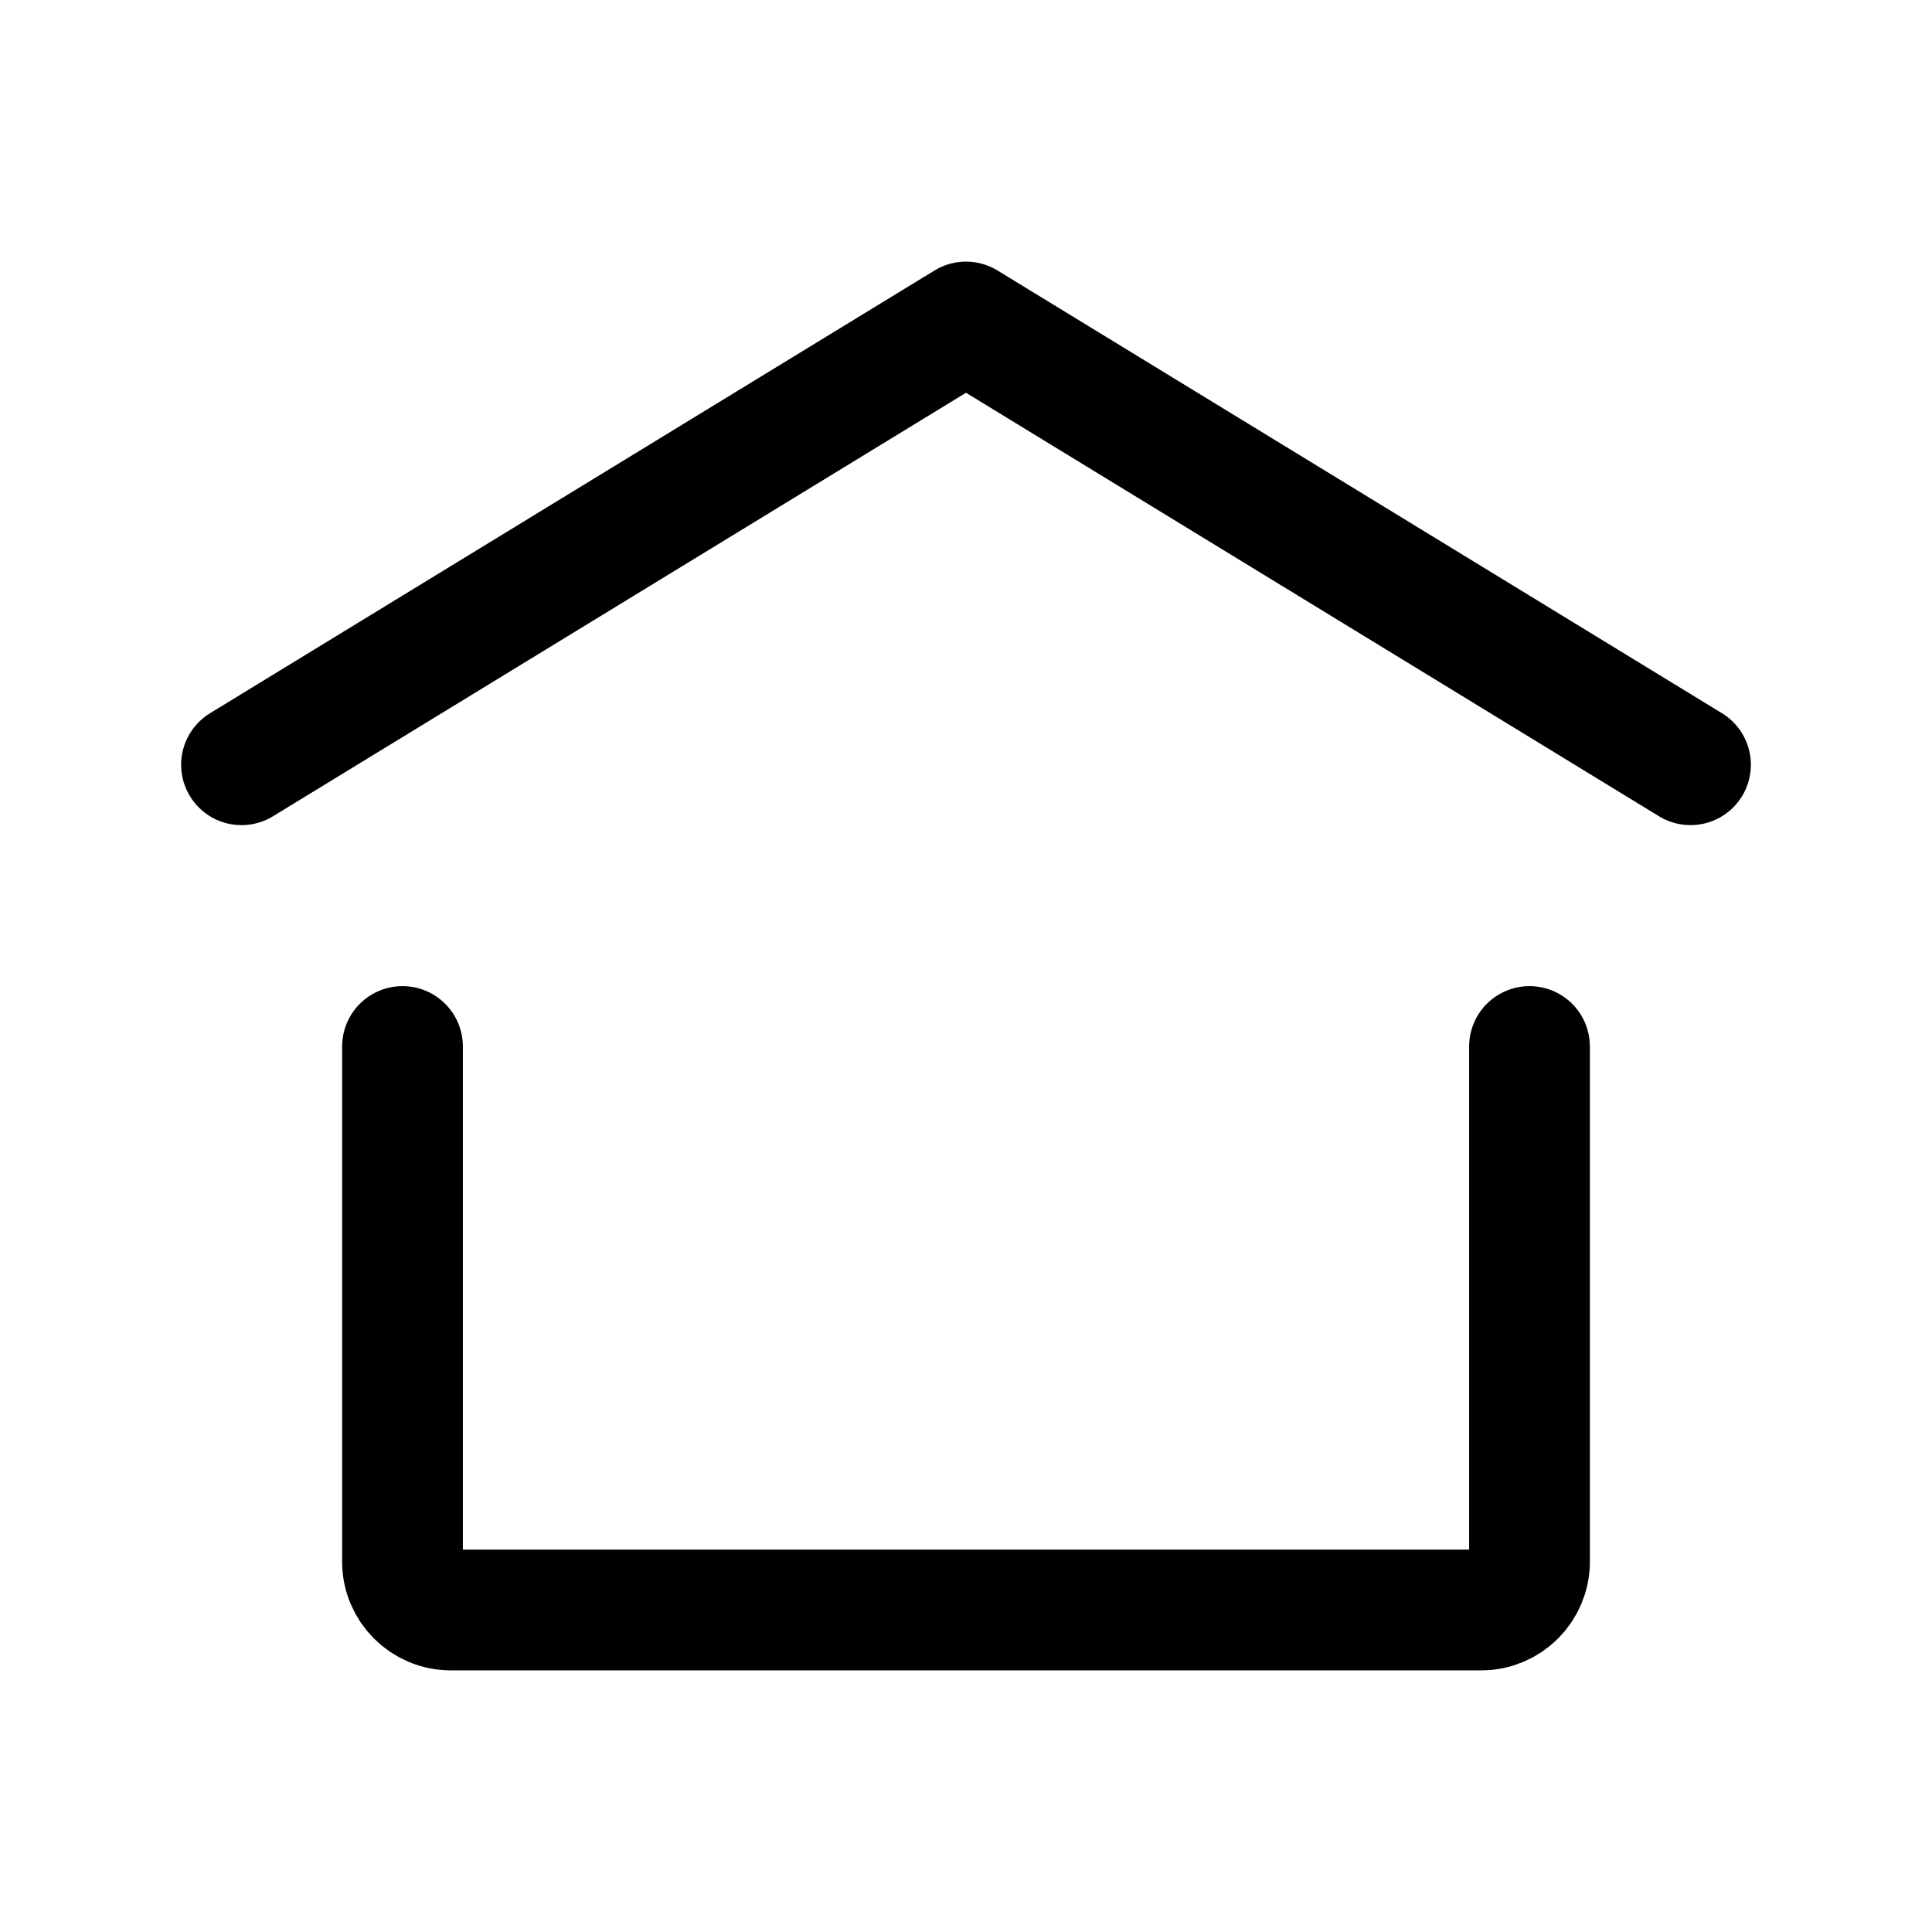
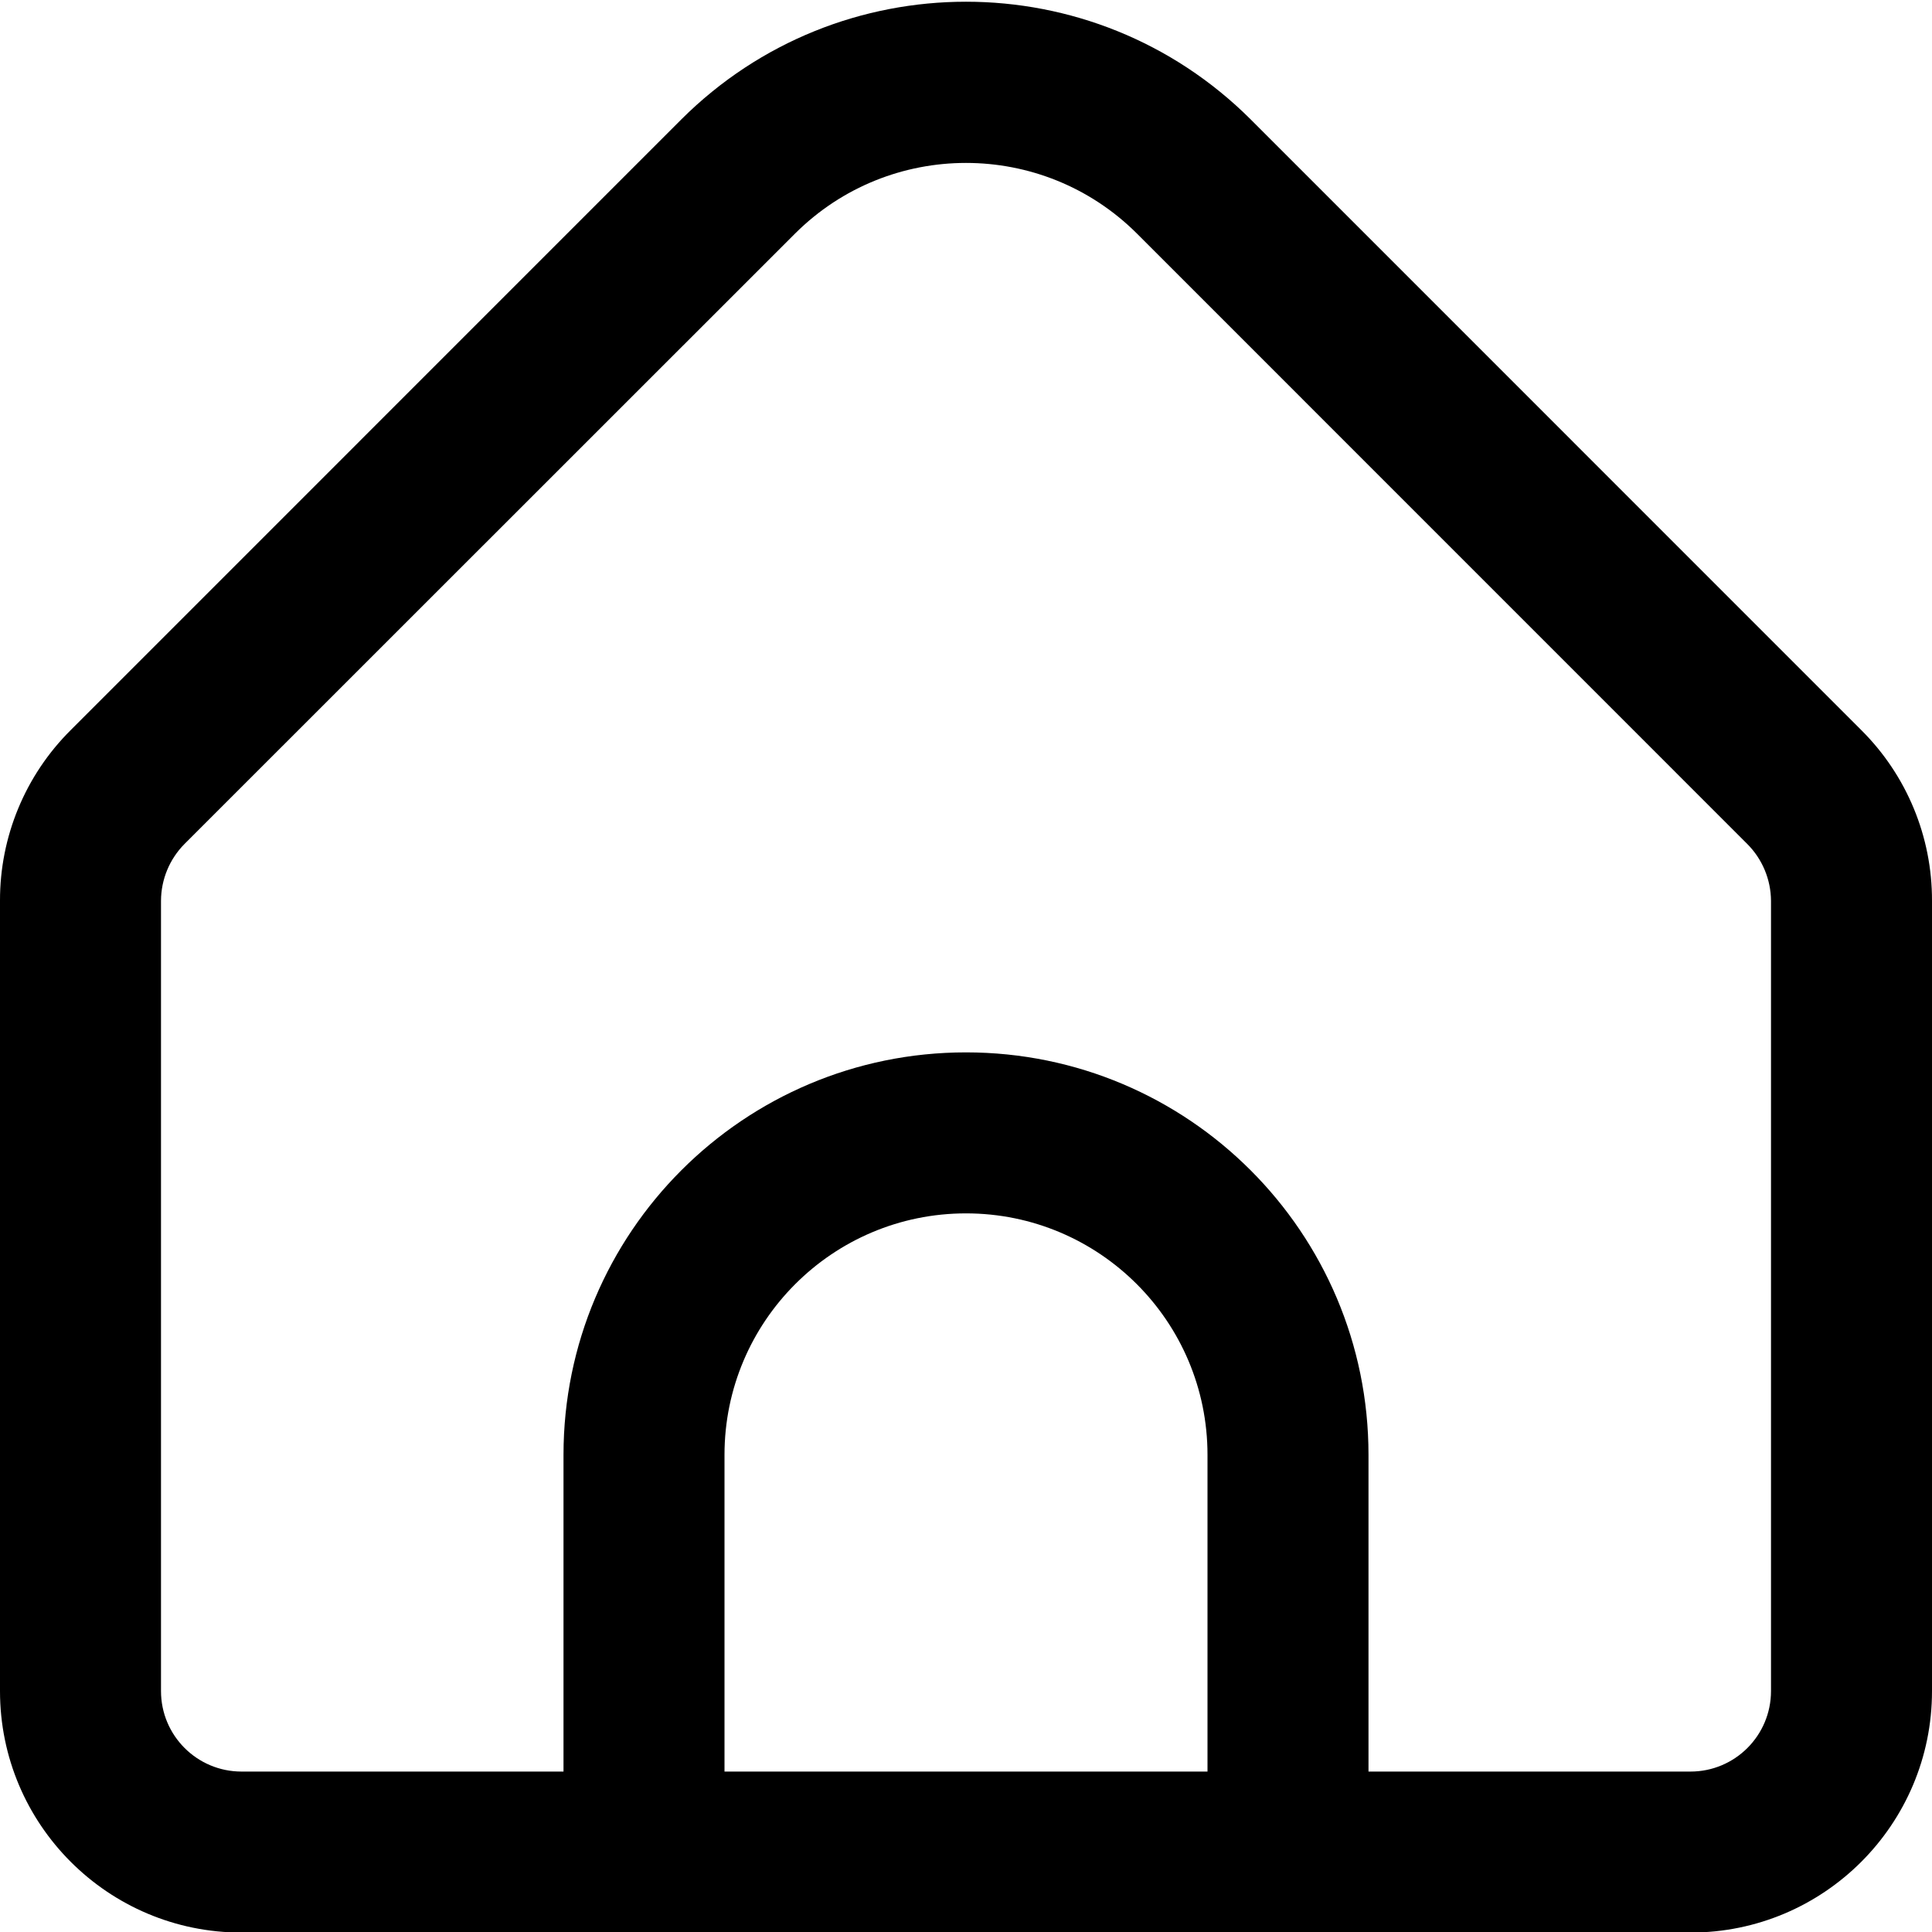
- <svg xmlns="http://www.w3.org/2000/svg" className="HomeSVG" width="800px" height="800px" viewBox="0 0 24 24" fill="none">
-   <path d="M3 9.5L12 4L21 9.5" stroke="#000000" stroke-width="1.5" stroke-linecap="round" stroke-linejoin="round" />
-   <path d="M19 13V19.4C19 19.731 18.731 20 18.4 20H5.6C5.269 20 5 19.731 5 19.4V13" stroke="#000000" stroke-width="1.5" stroke-linecap="round" stroke-linejoin="round" />
+ <svg xmlns="http://www.w3.org/2000/svg" className="HomeSVG" viewBox="0 0 24 24">
+   <path d="M23.121,9.069,15.536,1.483a5.008,5.008,0,0,0-7.072,0L.879,9.069A2.978,2.978,0,0,0,0,11.19v9.817a3,3,0,0,0,3,3H21a3,3,0,0,0,3-3V11.19A2.978,2.978,0,0,0,23.121,9.069ZM15,22.007H9V18.073a3,3,0,0,1,6,0Zm7-1a1,1,0,0,1-1,1H17V18.073a5,5,0,0,0-10,0v3.934H3a1,1,0,0,1-1-1V11.19a1.008,1.008,0,0,1,.293-.707L9.878,2.9a3.008,3.008,0,0,1,4.244,0l7.585,7.586A1.008,1.008,0,0,1,22,11.19Z" />
</svg>
